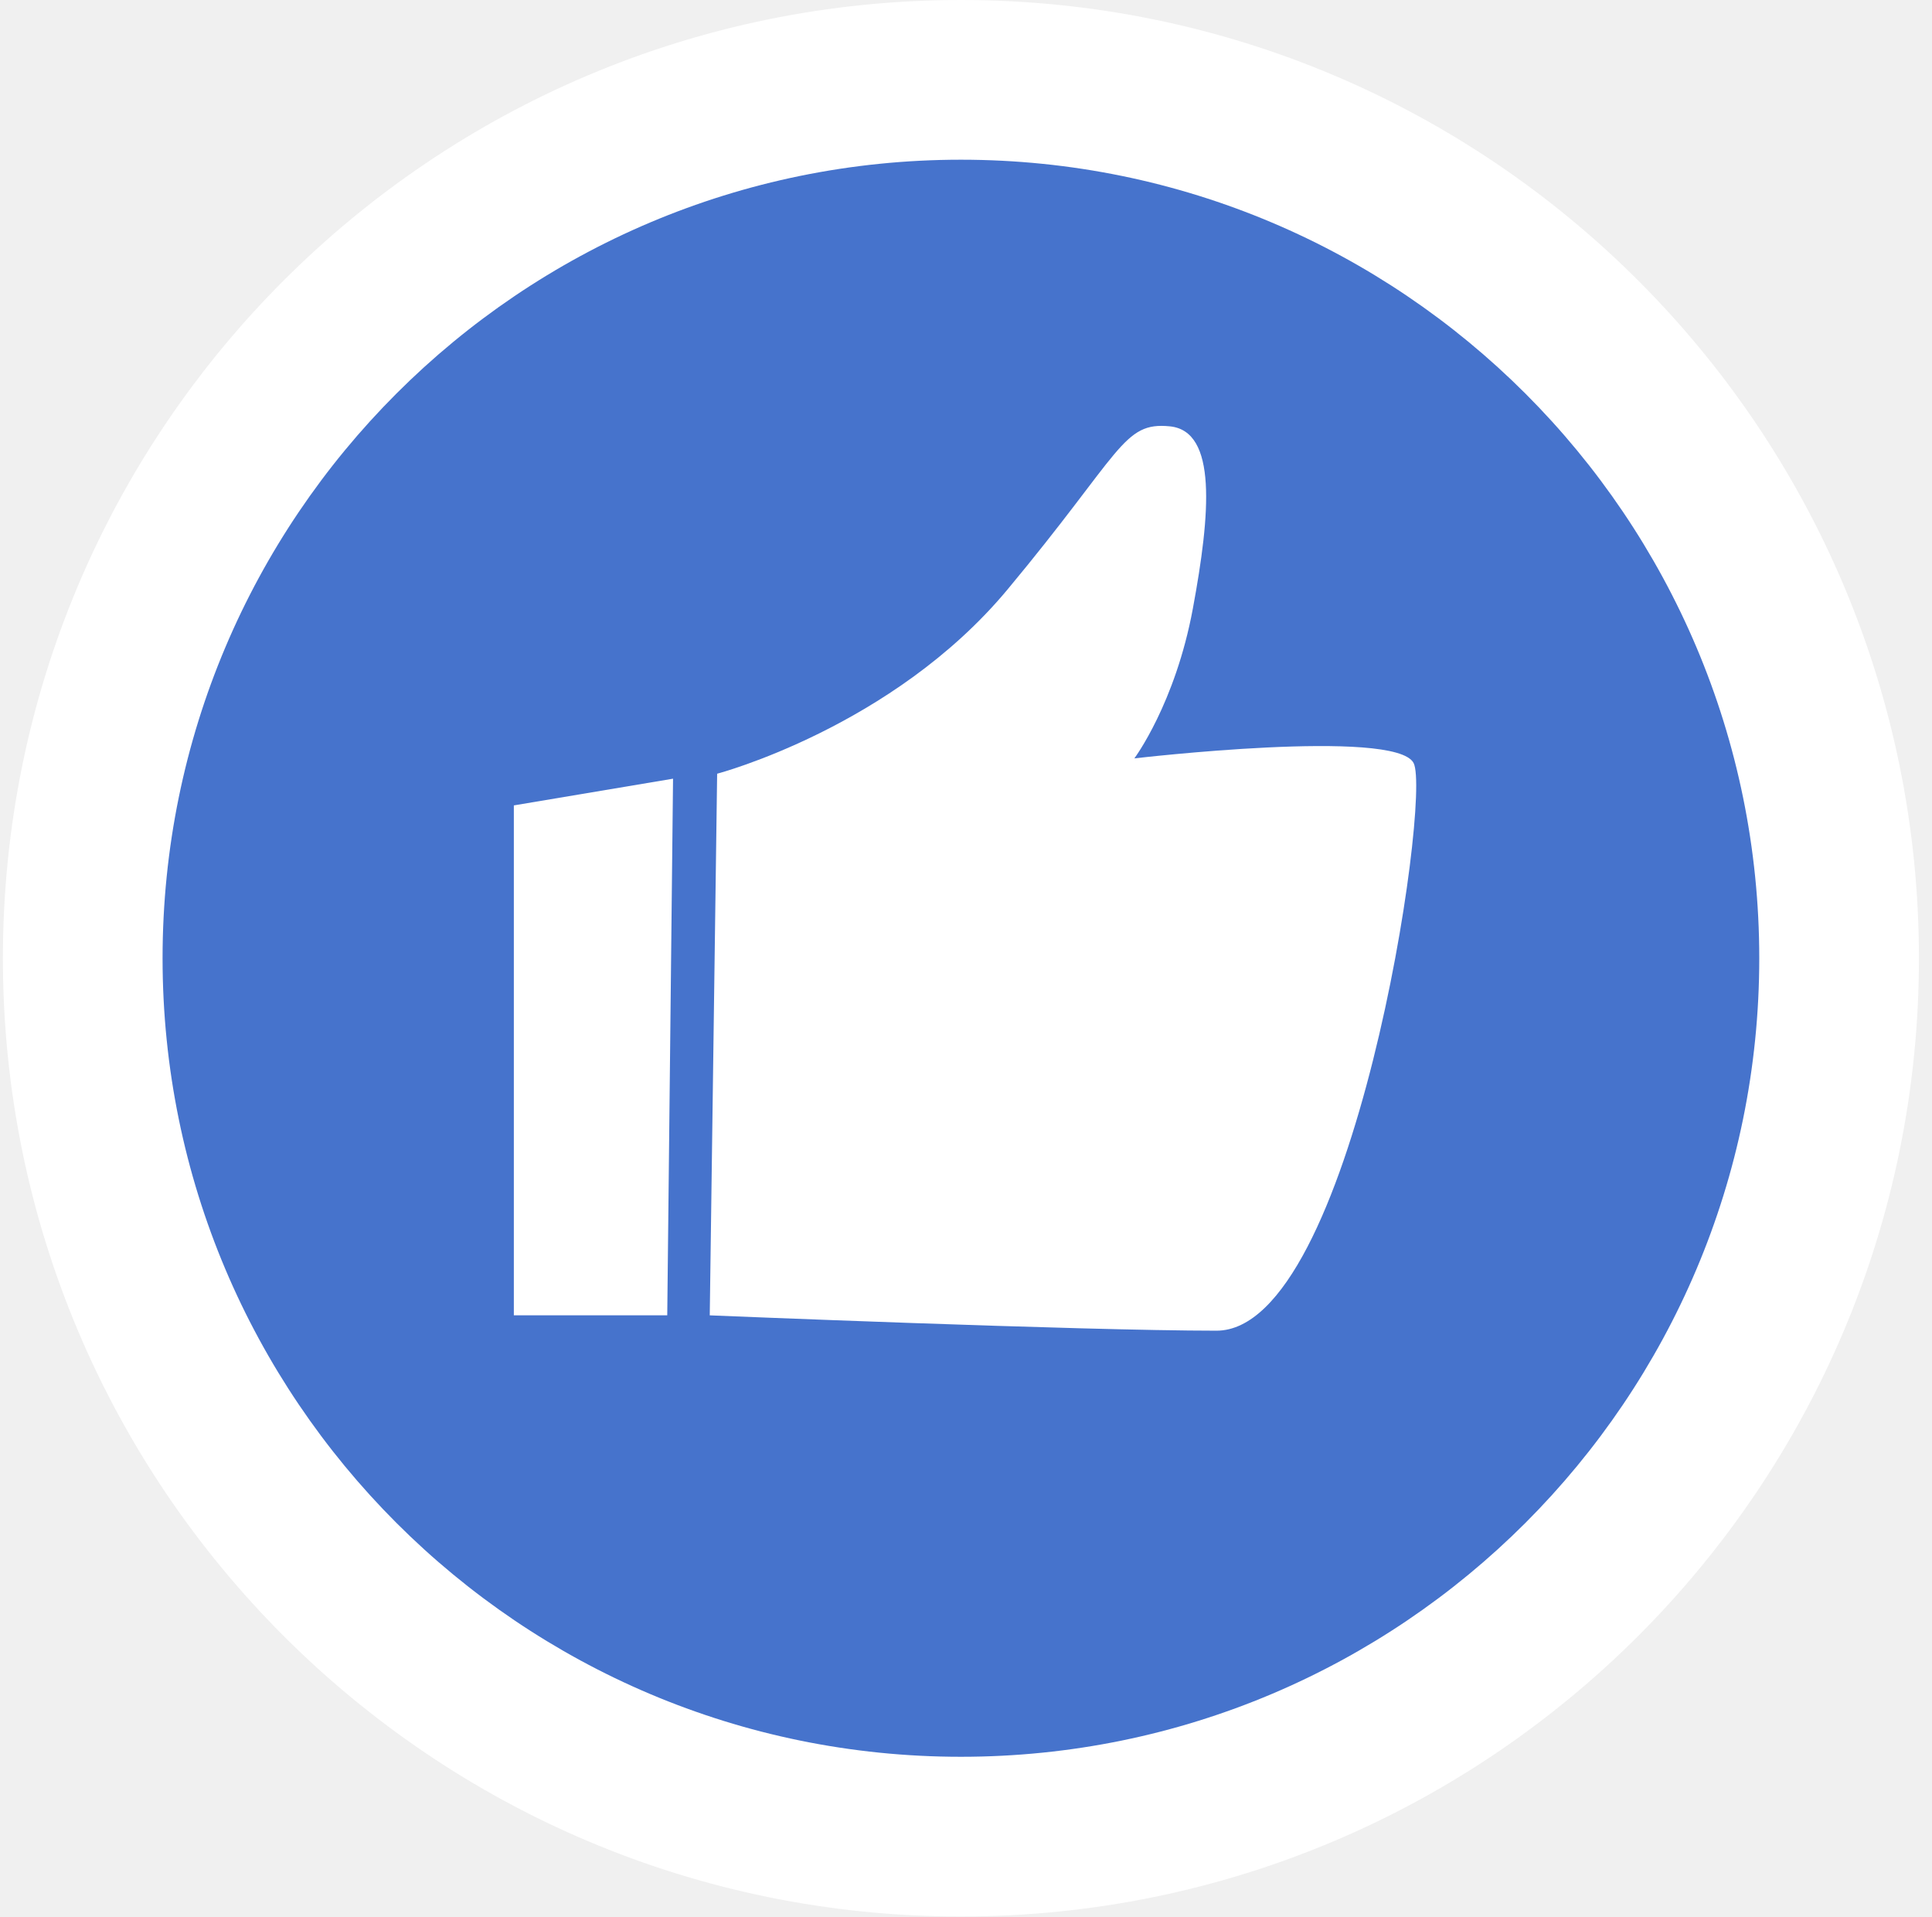
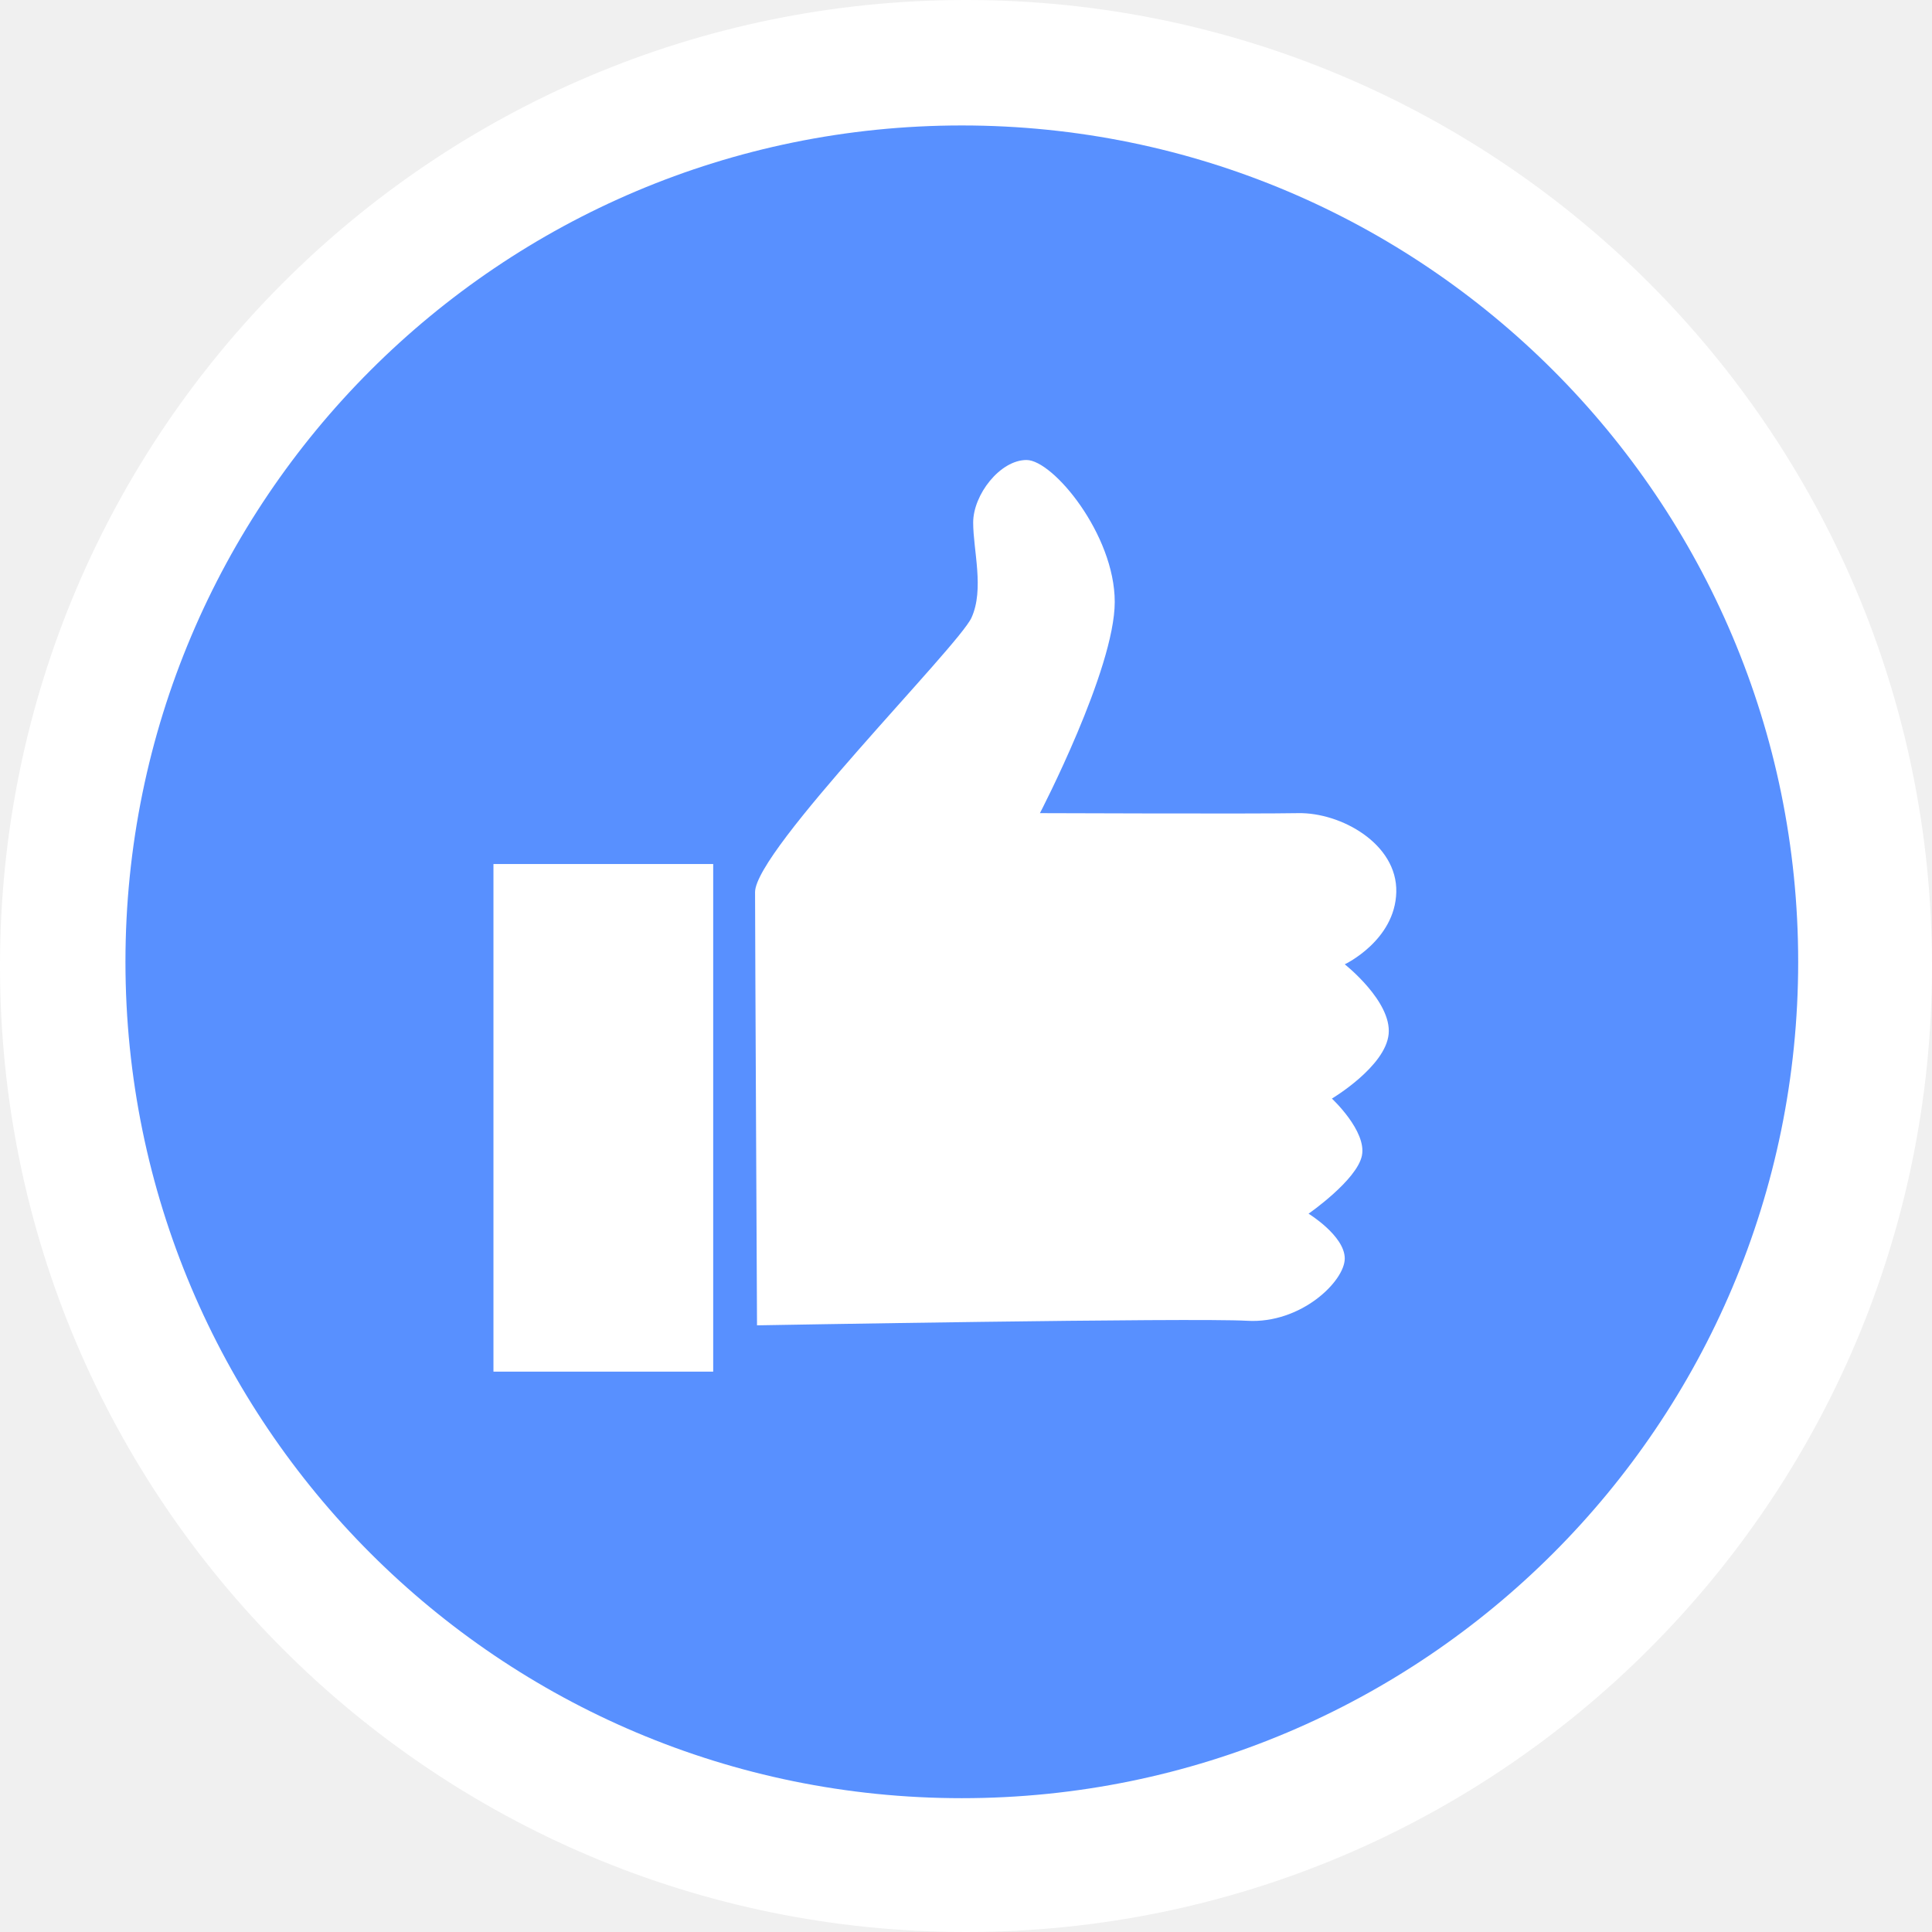
- <svg xmlns="http://www.w3.org/2000/svg" width="121px" height="120px" viewBox="0 0 121 120" version="1.1">
+ <svg xmlns="http://www.w3.org/2000/svg" width="231px" height="231px" viewBox="0 0 231 231" version="1.1">
  <defs />
  <g id="Page-1" stroke="none" stroke-width="1" fill="none" fill-rule="evenodd">
-     <g id="likeicon" transform="translate(0.181521, 0)">
-       <circle id="Oval-10" fill="#FFFFFF" cx="60" cy="60" r="60" />
-       <circle id="Oval-1" fill="#4673CC" cx="60" cy="60" r="50" />
-       <polygon id="Path-11" fill="#FFFFFF" points="32 50.43 32 82.357 41.608 82.357 41.971 48.757" />
-       <path d="M44.733,48.446 L44.27,82.36 C44.27,82.36 67.469,83.32 76.008,83.32 C84.548,83.32 89.496,49.986 88.352,47.777 C87.209,45.569 70.862,47.486 70.862,47.486 C70.862,47.486 73.423,44.062 74.527,38.102 C75.632,32.141 76.054,26.997 73.092,26.696 C70.129,26.395 70.097,28.293 62.909,36.922 C55.722,45.552 44.733,48.446 44.733,48.446 L44.733,48.446 Z" id="Path-12" fill="#FFFFFF" />
+     <g id="like">
+       <circle id="Oval-43" fill="#FFFFFF" cx="115.5" cy="115.5" r="115.5" />
+       <circle id="Oval-42" fill="#5890FF" cx="115" cy="115" r="100" />
+       <g id="likeicon" transform="translate(59, 55)">
+         <path d="M1.251,107.761 L26.658,107.761" id="Path-56" />
+         <rect id="Rectangle-54" fill="#FFFFFF" x="0" y="48.307" width="26.274" height="60.693" />
+         <path d="M31.513,103.464 C31.513,103.464 83.629,102.538 90.105,102.919 C96.581,103.301 101.818,98.149 101.786,95.446 C101.753,92.744 97.458,90.114 97.458,90.114 C97.458,90.114 103.243,86.104 103.837,83.172 C104.432,80.241 100.249,76.352 100.249,76.352 C100.249,76.352 106.66,72.54 107.034,68.634 C107.408,64.728 101.786,60.298 101.786,60.298 C101.786,60.298 107.802,57.456 107.947,51.671 C108.093,45.885 101.318,42.125 96.207,42.224 C91.096,42.323 65.339,42.224 65.339,42.224 C65.339,42.224 74.284,25.026 74.284,16.97 C74.284,8.914 66.907,-1.53637567e-09 63.738,0 C60.569,1.53637347e-09 57.358,4.151 57.358,7.48 C57.358,10.809 58.709,15.436 57.155,18.859 C55.601,22.282 31.279,46.656 31.279,51.671 C31.279,56.686 31.513,103.464 31.513,103.464 Z" id="Path-57" fill="#FFFFFF" />
+       </g>
    </g>
  </g>
</svg>
